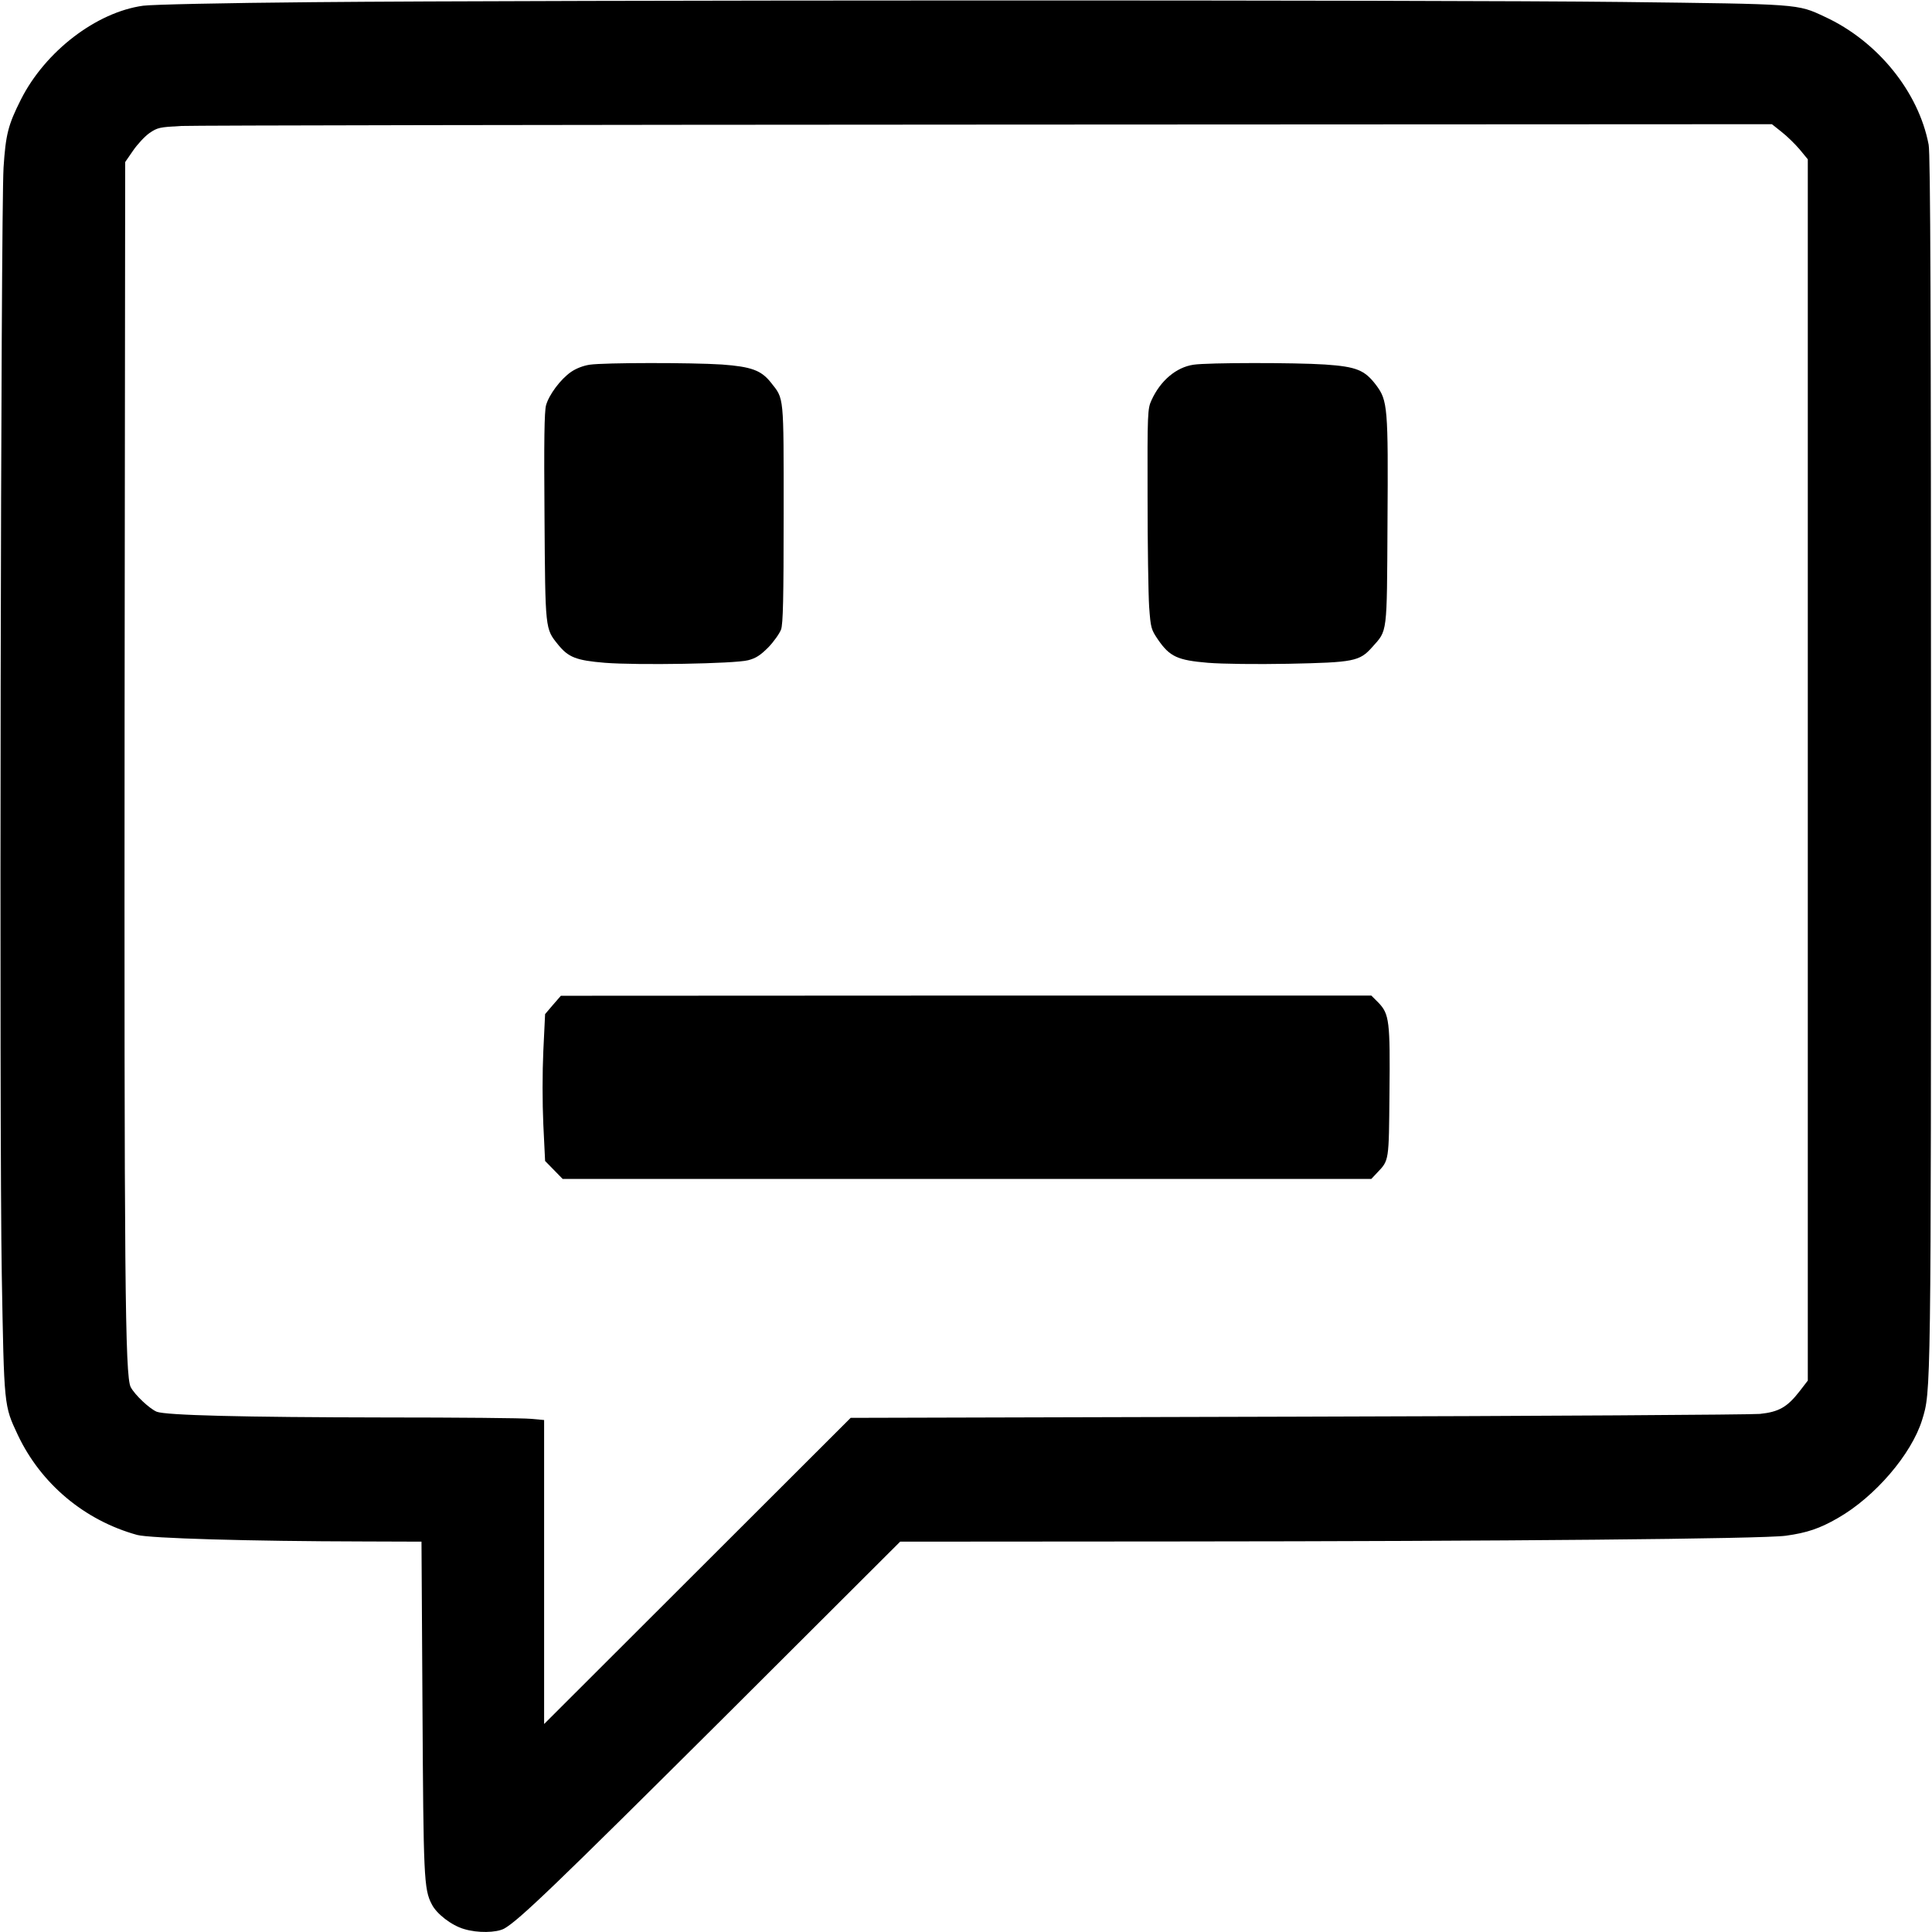
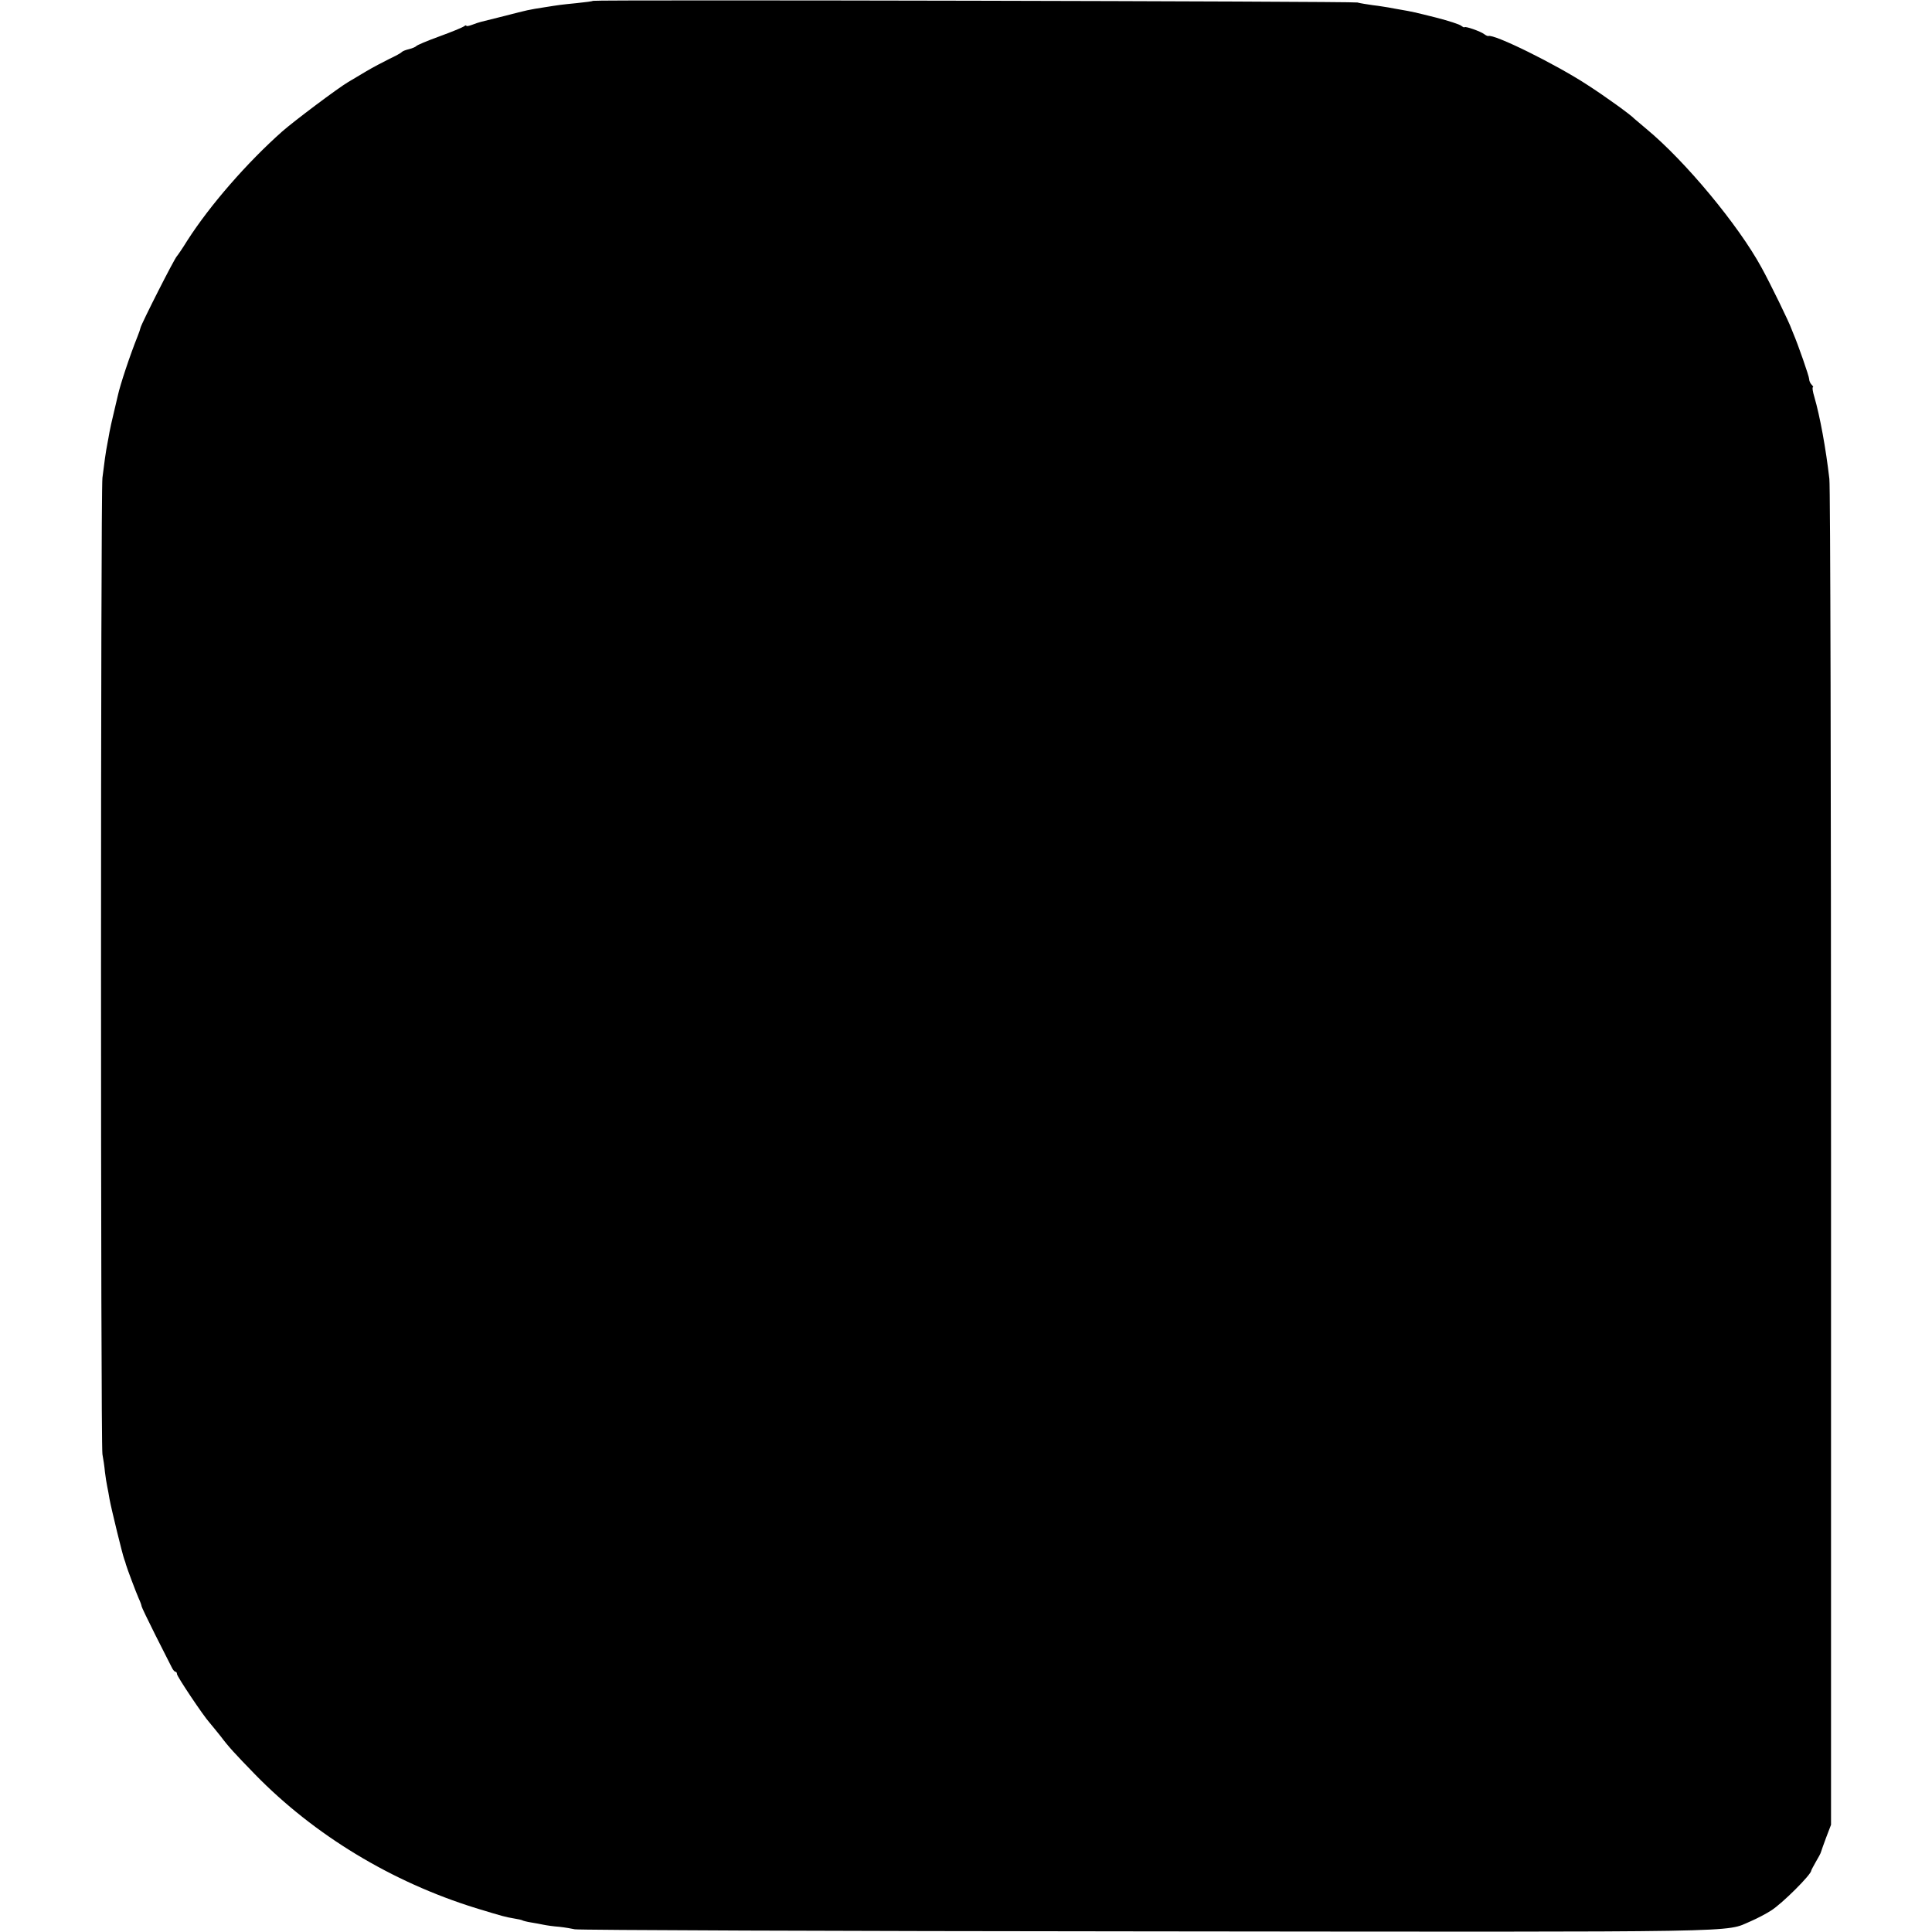
- <svg xmlns="http://www.w3.org/2000/svg" version="1.0" width="980pt" height="980pt" viewBox="0 0 980 980" preserveAspectRatio="xMidYMid meet">
-   <g transform="translate(0,980) scale(0.1,-0.1)" fill="#000000" stroke="none">
-     <path d="M1589 9789 c-461 -4 -817 -12 -863 -18 -238 -33 -497 -232 -620 -476 -65 -129 -77 -177 -88 -345 -14 -241 -22 -4895 -9 -5616 12 -674 11 -662 81 -812 117 -248 338 -434 606 -508 64 -17 569 -32 1150 -33 l292 -1 5 -837 c5 -865 7 -926 47 -1002 24 -49 101 -108 164 -126 69 -21 163 -19 203 2 74 41 262 222 1114 1070 l895 893 1390 1 c1668 1 2985 13 3102 29 109 15 173 37 265 90 187 107 373 323 427 498 45 146 45 114 45 3347 0 2285 -3 3075 -12 3121 -51 269 -260 526 -527 649 -141 66 -123 64 -1028 75 -945 11 -5470 10 -6639 -1z m7448 -658 c27 -21 68 -61 91 -88 l42 -51 0 -3097 0 -3098 -40 -52 c-64 -83 -107 -107 -203 -117 -45 -4 -1101 -11 -2347 -14 l-2265 -6 -777 -776 -778 -777 0 771 0 771 -67 6 c-38 4 -372 7 -743 7 -724 1 -1107 11 -1155 29 -36 15 -111 85 -132 125 -29 55 -33 564 -31 3413 l3 2801 40 58 c22 32 59 72 83 89 41 28 51 30 160 36 64 3 1906 6 4094 7 l3976 2 49 -39z" />
-     <path d="M2991 7950 c-33 -5 -69 -19 -95 -37 -53 -37 -111 -115 -126 -168 -9 -31 -11 -184 -8 -566 4 -578 3 -567 69 -649 52 -64 91 -80 237 -92 163 -13 659 -5 727 13 39 10 62 25 102 65 28 29 57 70 65 91 10 30 13 153 13 588 0 608 3 579 -65 665 -49 62 -100 80 -248 91 -154 10 -596 10 -671 -1z" />
-     <path d="M6054 7950 c-88 -13 -168 -81 -213 -180 -20 -43 -21 -64 -20 -490 0 -245 4 -496 8 -558 8 -109 10 -115 46 -168 59 -85 98 -103 252 -116 74 -6 245 -8 408 -5 333 7 361 12 426 85 77 87 74 57 77 624 4 595 1 626 -58 705 -58 76 -99 93 -259 104 -151 10 -595 10 -667 -1z" />
-     <path d="M2805 4703 l-40 -47 -9 -187 c-5 -110 -5 -263 0 -373 l9 -185 45 -46 44 -45 2051 0 2051 0 31 33 c59 62 58 56 61 400 4 367 -1 403 -55 460 l-37 37 -2056 0 -2055 -1 -40 -46z" />
+ <svg xmlns="http://www.w3.org/2000/svg" version="1.0" width="928pt" height="928pt" viewBox="0 0 928 928" preserveAspectRatio="xMidYMid meet">
+   <g transform="translate(0,928) scale(0.1,-0.1)" fill="#000000" stroke="none">
+     <path d="M2849 9276 c-2 -2 -38 -7 -79 -11 -80 -8 -79 -8 -155 -20 -77 -12 -81 -13 -189 -41 -55 -14 -108 -27 -116 -29 -8 -2 -27 -8 -42 -14 -16 -6 -28 -8 -28 -5 0 4 -6 2 -12 -3 -7 -5 -60 -27 -118 -48 -58 -21 -107 -42 -110 -46 -3 -4 -19 -11 -35 -15 -17 -4 -32 -10 -35 -14 -3 -4 -30 -19 -60 -33 -30 -15 -80 -41 -110 -59 -30 -18 -70 -42 -89 -53 -49 -29 -258 -186 -315 -236 -169 -150 -347 -354 -456 -524 -24 -39 -47 -72 -50 -75 -12 -11 -170 -323 -175 -344 -1 -6 -7 -24 -14 -41 -38 -95 -84 -234 -95 -285 -3 -14 -12 -52 -20 -85 -8 -33 -17 -73 -20 -90 -3 -16 -7 -41 -10 -55 -8 -39 -16 -100 -24 -165 -9 -79 -9 -4638 0 -4690 4 -22 10 -60 12 -85 3 -25 8 -56 11 -70 3 -14 8 -41 11 -60 8 -45 63 -270 71 -290 3 -8 7 -19 8 -25 5 -18 47 -130 61 -162 8 -17 14 -34 14 -38 0 -4 30 -66 66 -138 37 -73 72 -142 78 -154 6 -13 14 -23 19 -23 4 0 7 -5 7 -11 0 -11 126 -200 157 -234 10 -12 34 -41 53 -65 39 -52 68 -83 165 -183 285 -292 657 -517 1060 -642 138 -42 139 -42 184 -50 19 -3 37 -7 40 -9 3 -2 22 -7 41 -10 19 -3 46 -8 60 -11 14 -3 48 -8 76 -10 28 -3 62 -9 75 -12 13 -4 1250 -9 2749 -10 2950 -3 2769 -6 2900 49 30 13 74 36 97 51 54 34 193 173 193 192 0 2 10 21 22 42 12 20 24 42 25 48 1 5 13 37 25 70 l23 60 0 3200 c0 1760 -3 3229 -8 3265 -17 147 -45 300 -72 393 -8 26 -11 47 -7 47 3 0 1 5 -6 12 -7 7 -12 19 -12 27 0 13 -54 168 -77 221 -3 8 -7 17 -8 20 -10 30 -101 217 -144 295 -111 204 -367 512 -552 665 -30 25 -56 47 -59 50 -15 17 -138 106 -225 162 -153 100 -449 246 -476 235 -3 -1 -12 3 -20 9 -16 13 -93 40 -95 33 0 -2 -7 1 -15 7 -8 7 -61 24 -119 39 -104 26 -116 29 -175 39 -16 3 -41 7 -55 10 -14 2 -47 8 -75 11 -27 4 -61 9 -75 13 -27 6 -3664 14 -3671 8z" />
  </g>
</svg>
